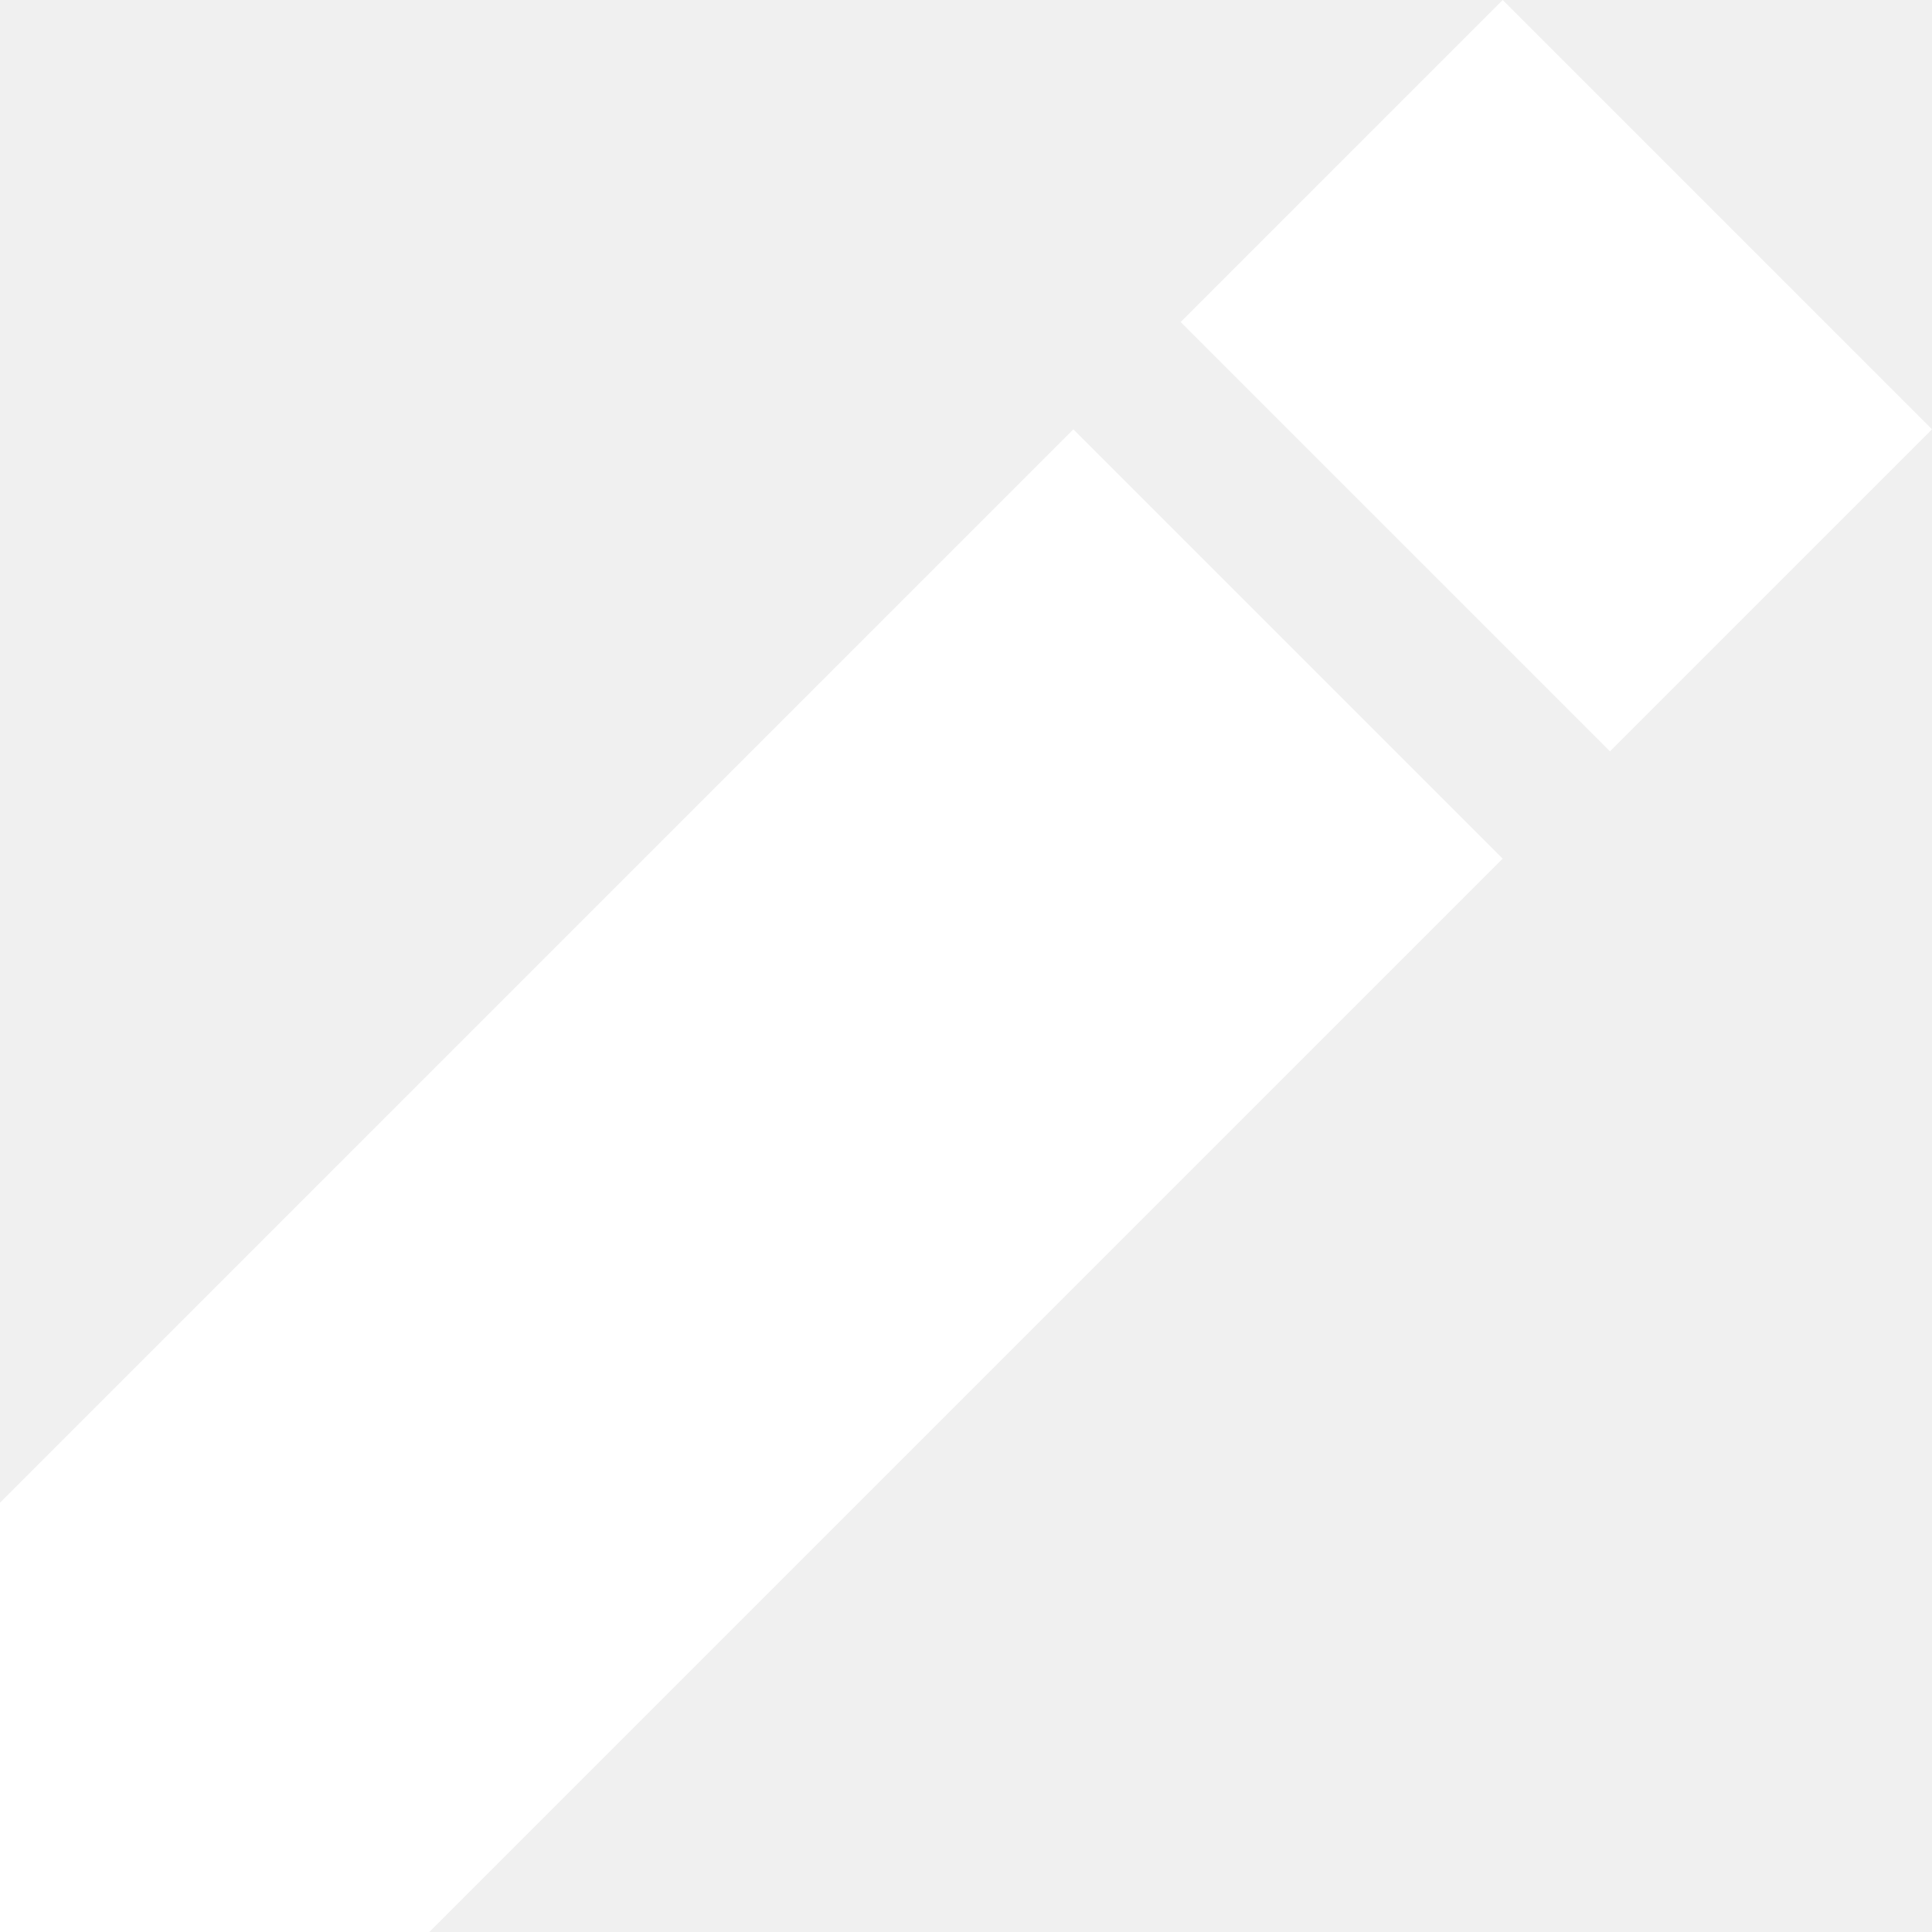
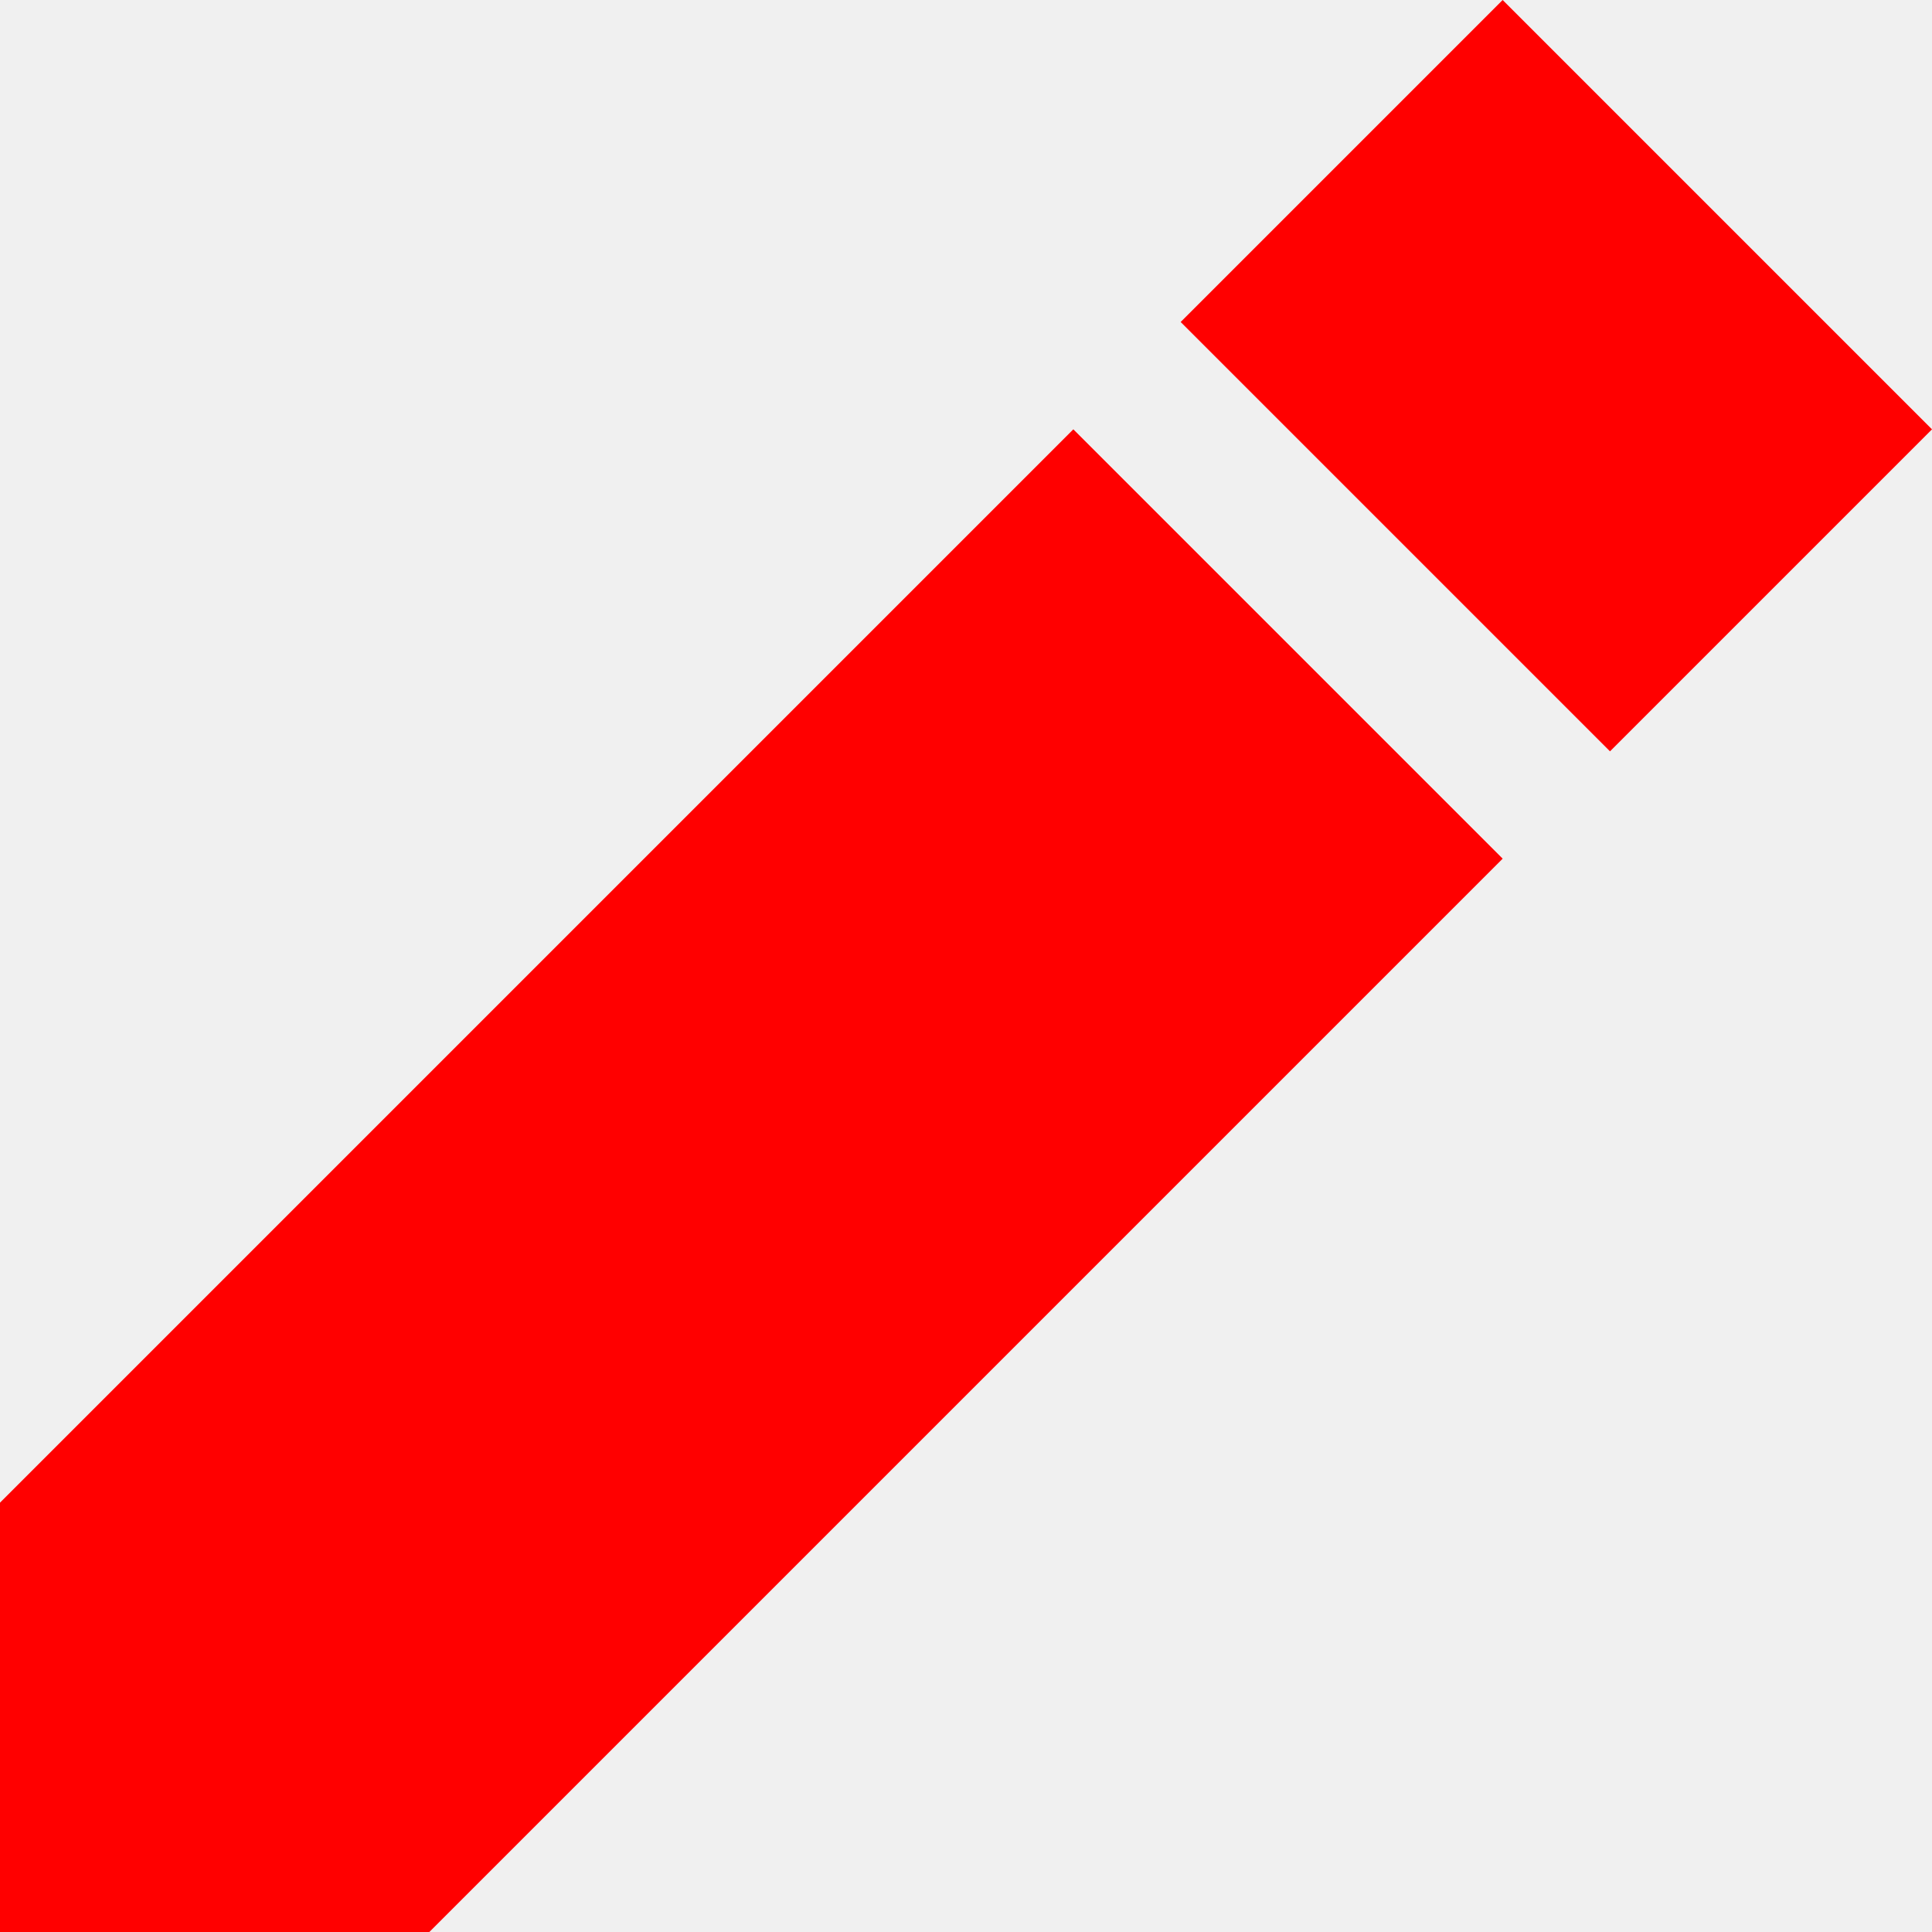
<svg xmlns="http://www.w3.org/2000/svg" width="18" height="18" viewBox="0 0 18 18" fill="none">
  <g clip-path="url(#clip0_13_19)">
-     <path fill-rule="evenodd" clip-rule="evenodd" d="M14 4.21468e-08L18 4L15 7L11 3L14 4.21468e-08Z" fill="white" />
-     <path d="M4 18L4.792e-07 18L1.53287e-06 14L10 4L14 8L4 18Z" fill="white" />
+     <path fill-rule="evenodd" clip-rule="evenodd" d="M14 4.21468e-08L18 4L15 7L11 3L14 4.21468e-08Z" fill="#FF0000" />
+     <path d="M4 18L4.792e-07 18L1.53287e-06 14L10 4L14 8L4 18Z" fill="#FF0000" />
  </g>
  <defs>
    <clipPath id="clip0_13_19">
      <rect width="18" height="18" fill="white" />
    </clipPath>
  </defs>
</svg>
